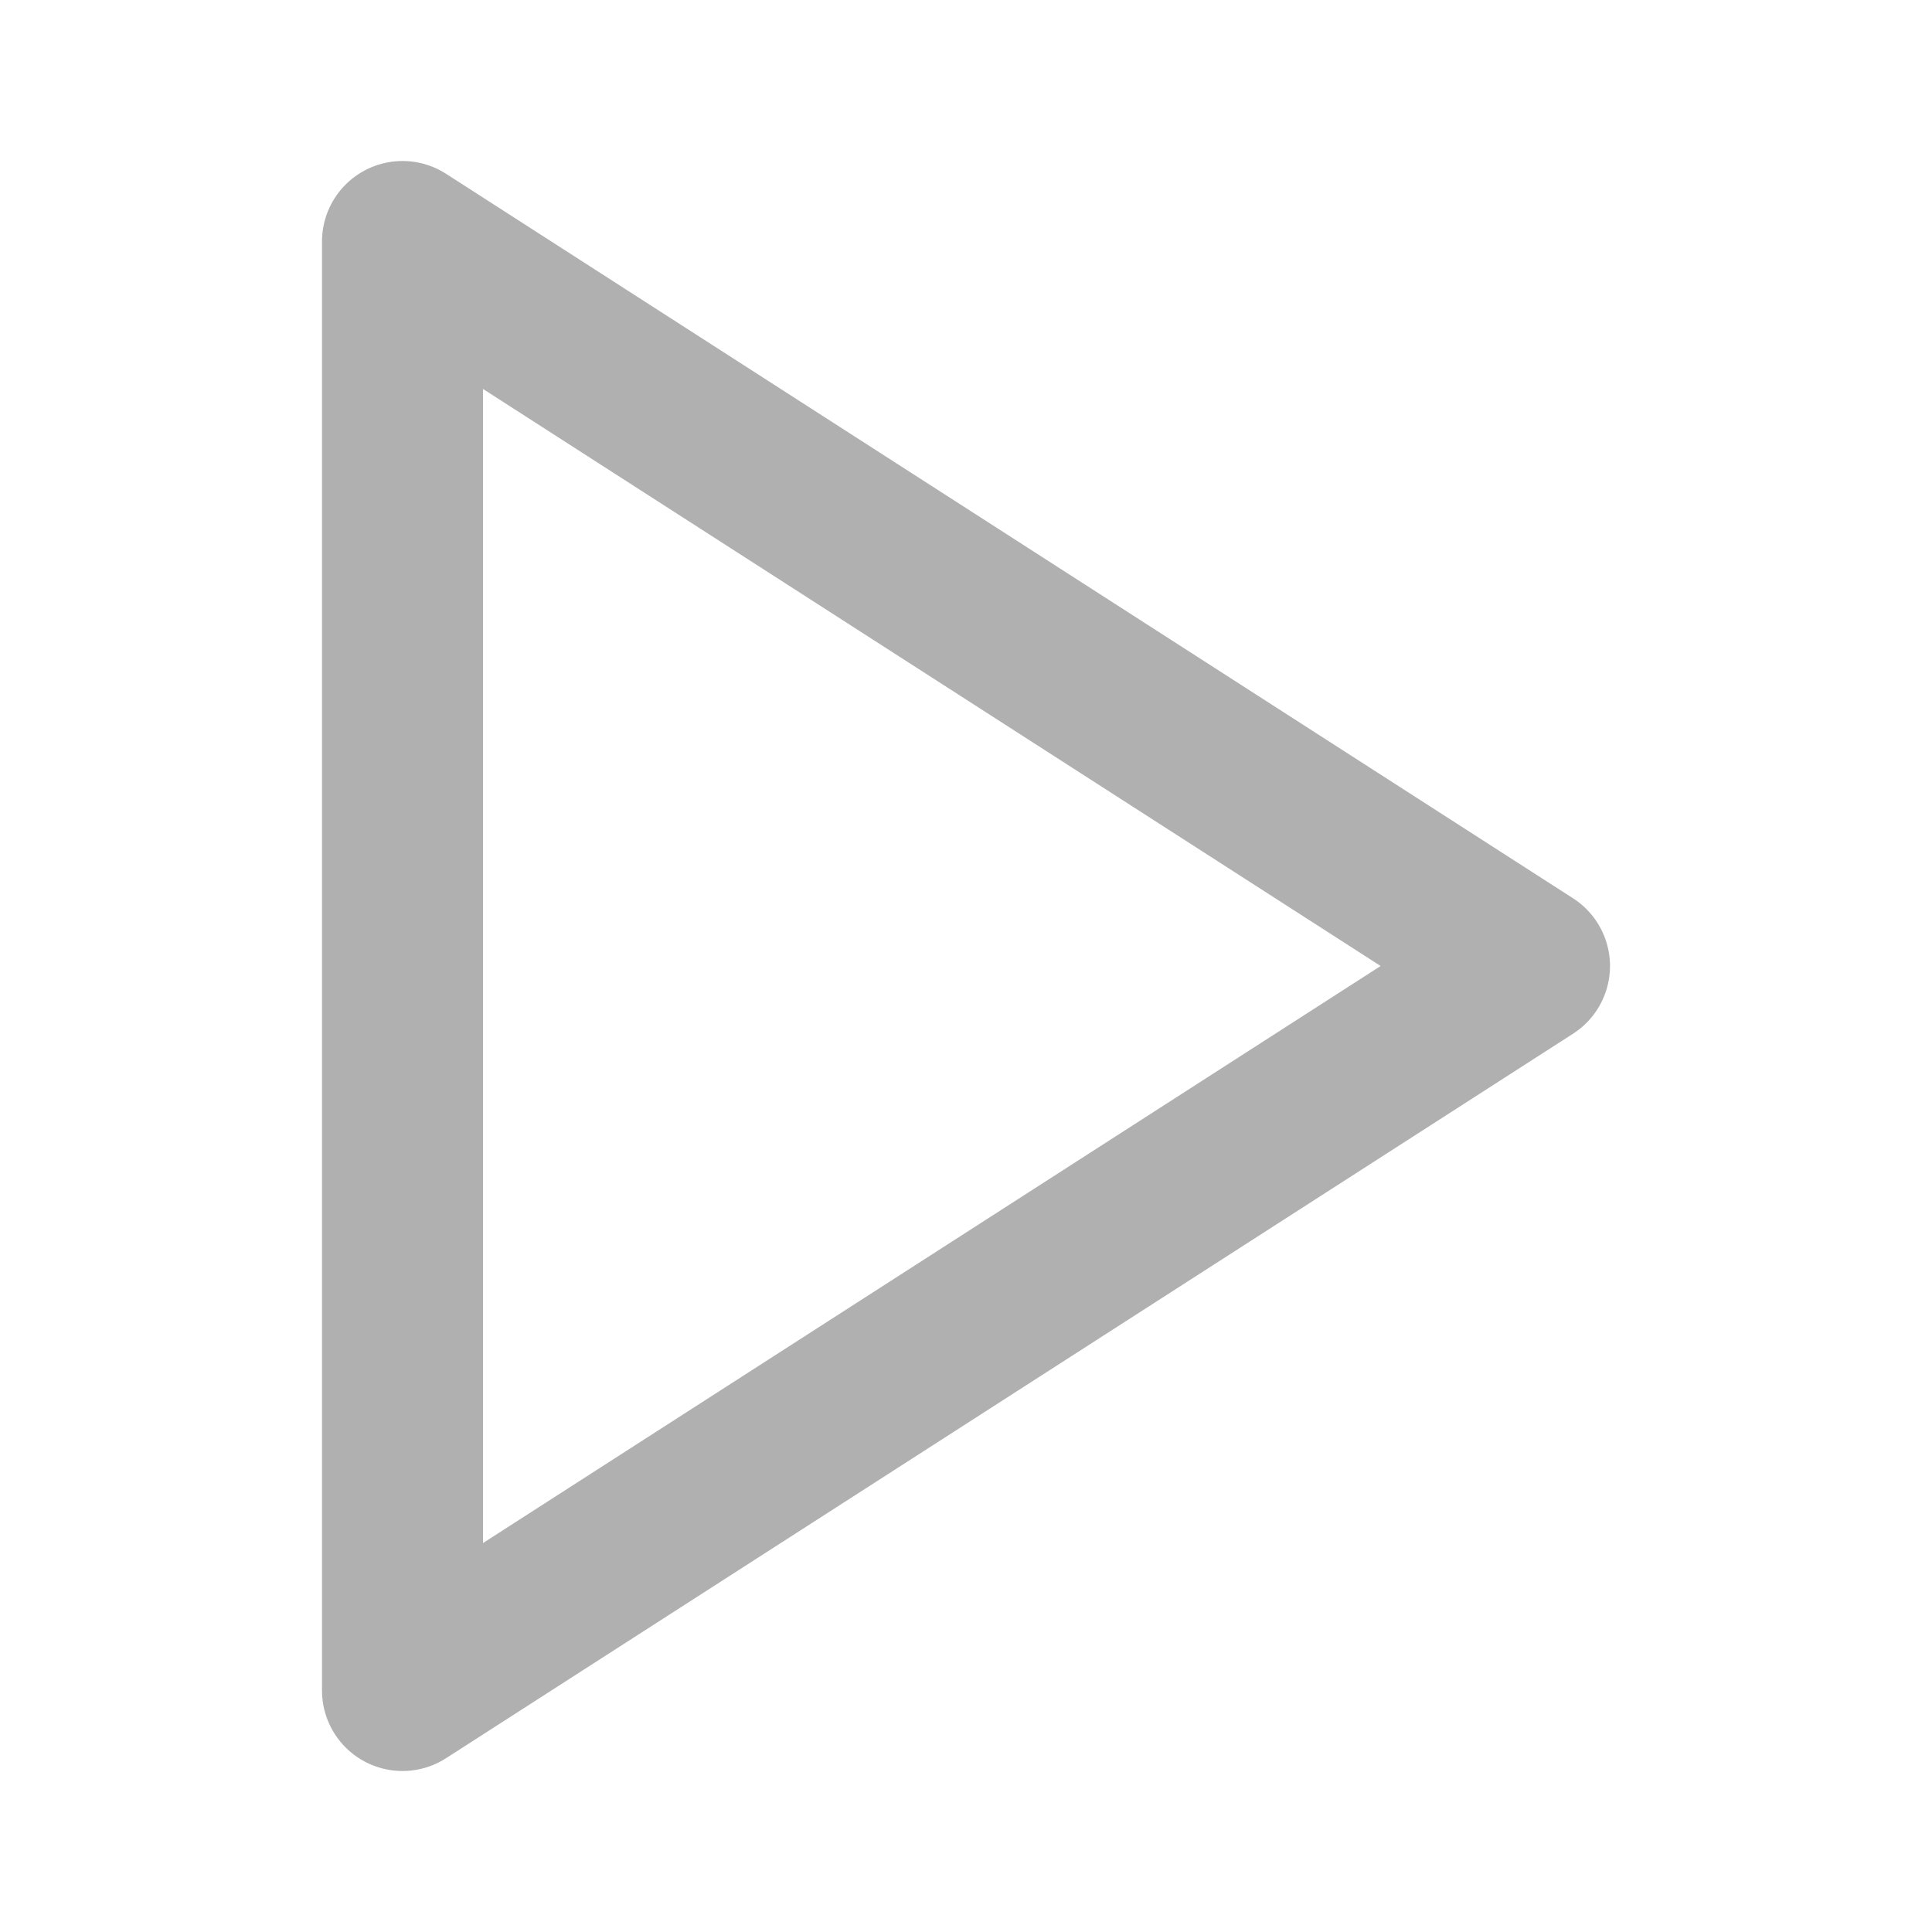
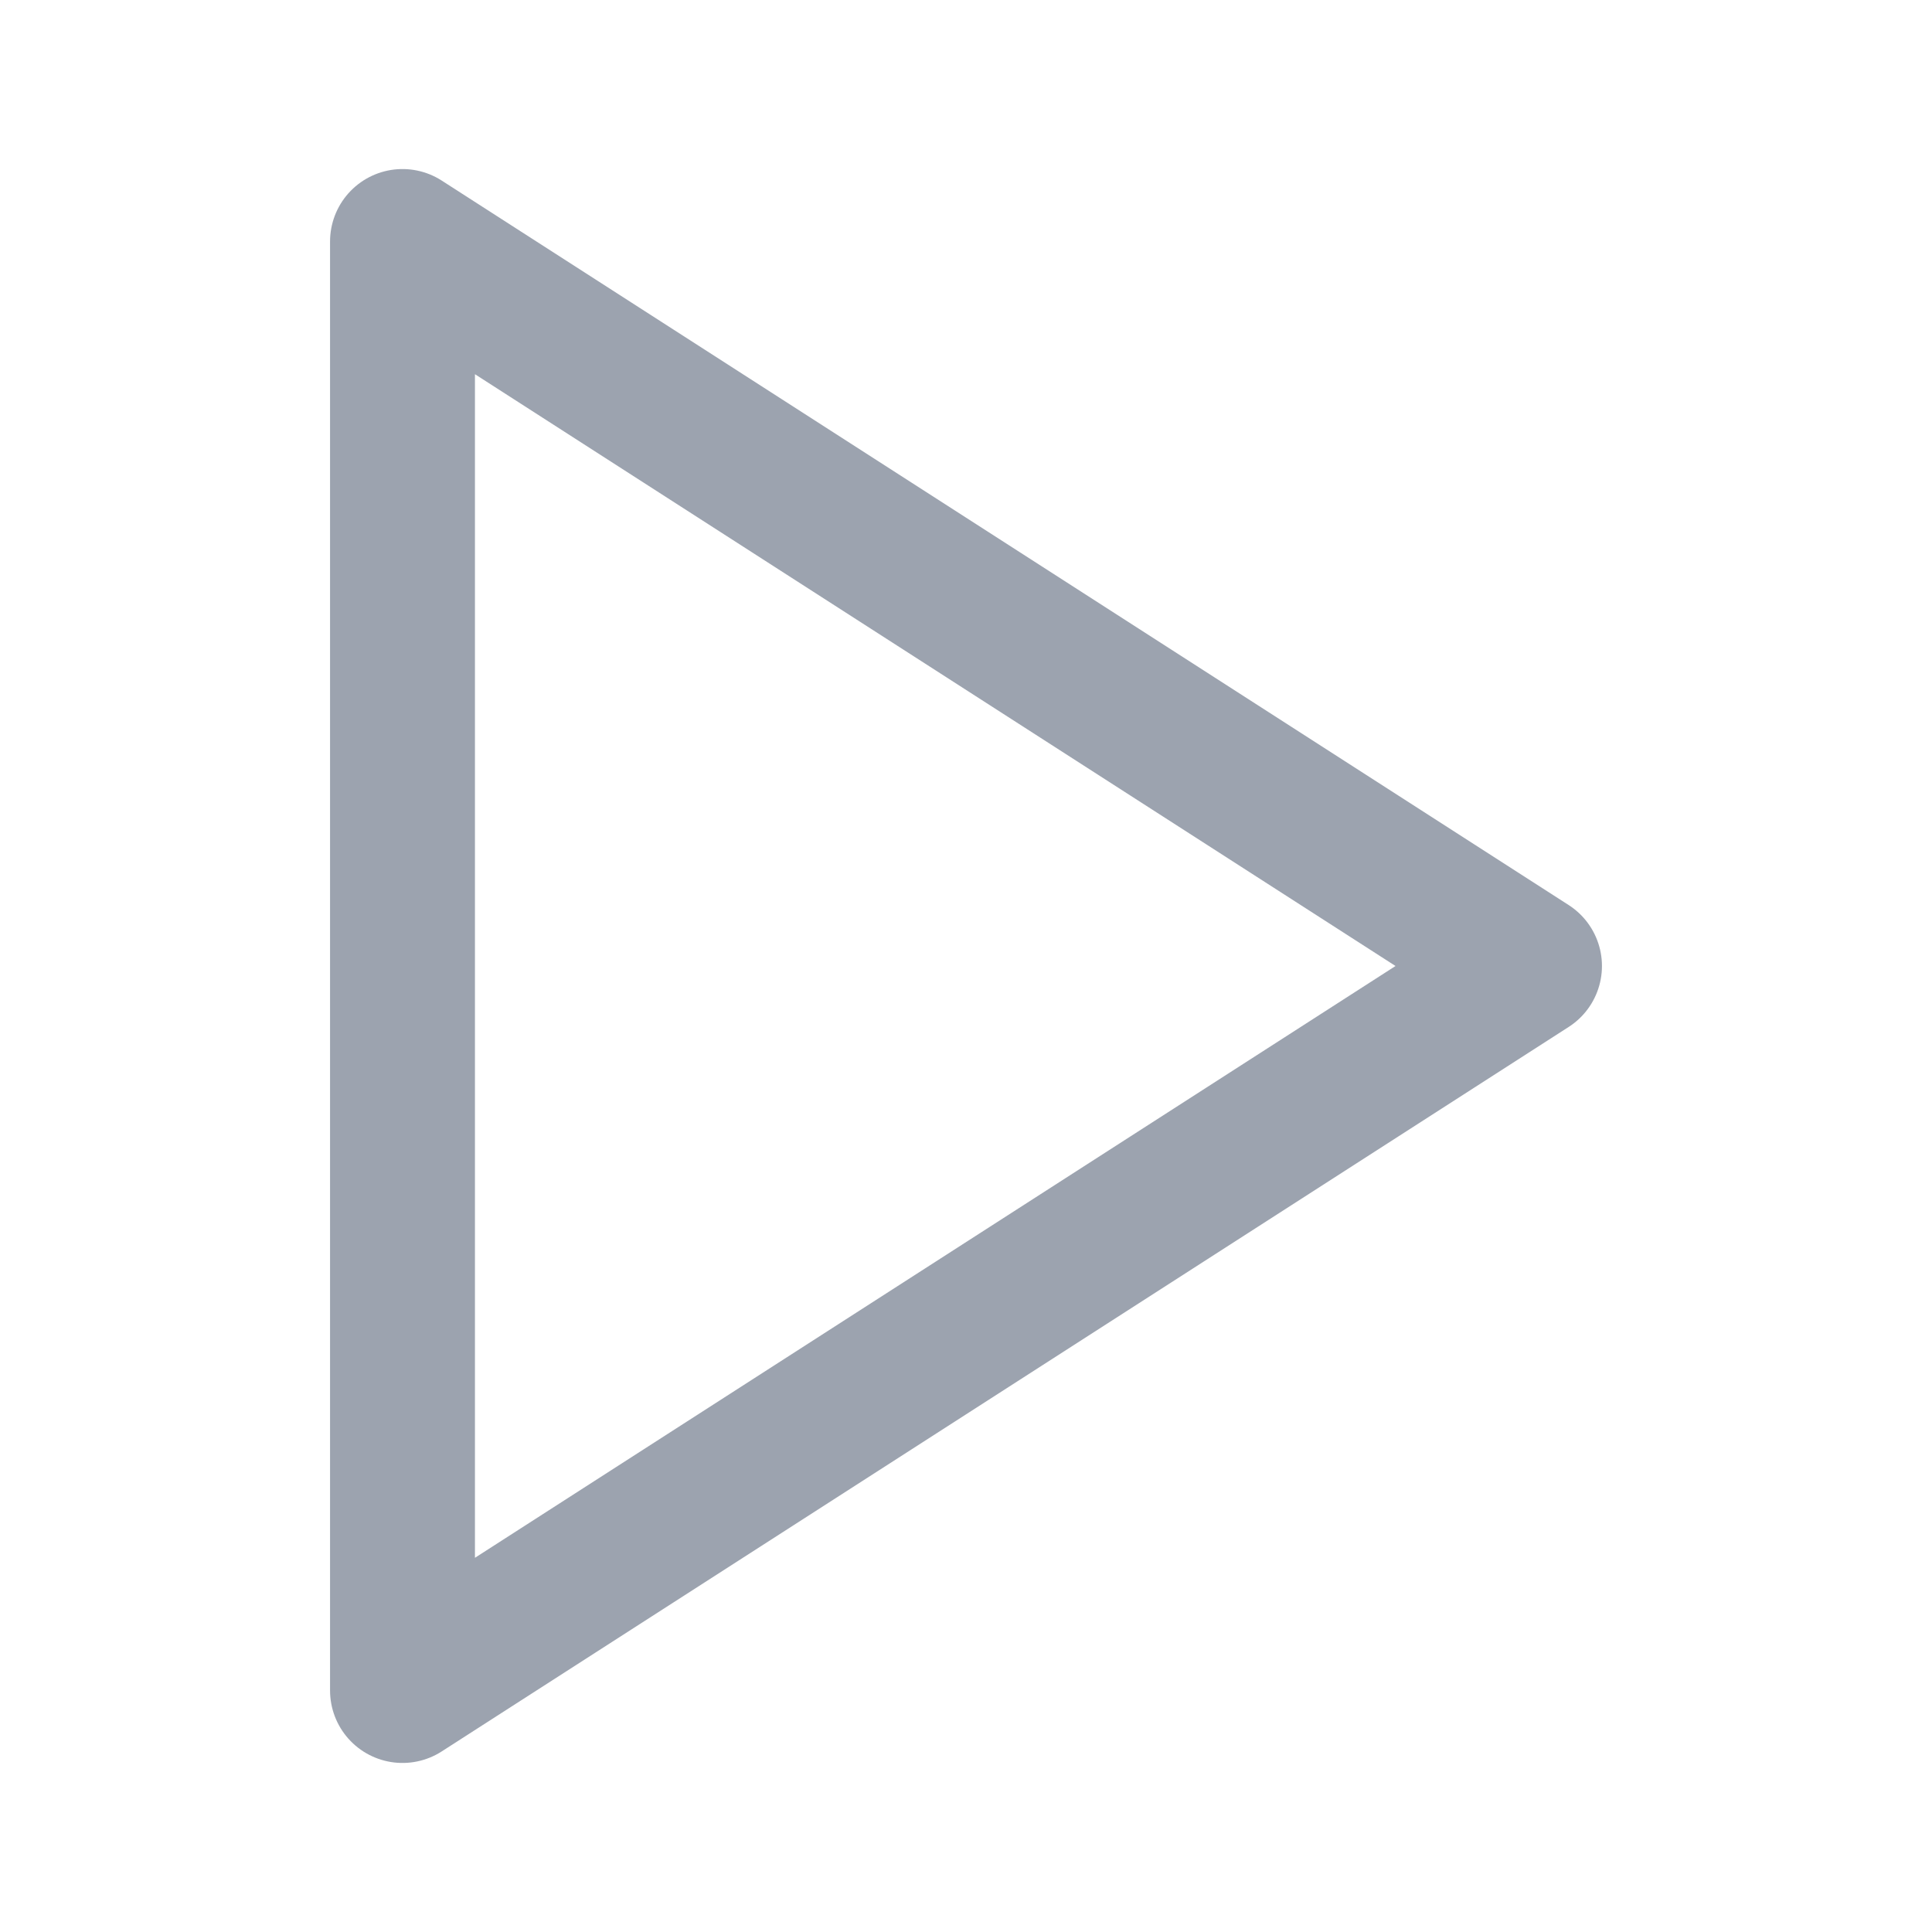
- <svg xmlns="http://www.w3.org/2000/svg" viewBox="0 0 24 24" fill="none" stroke="#b0b0b0" stroke-width="2" stroke-linecap="round" stroke-linejoin="round">
+ <svg xmlns="http://www.w3.org/2000/svg" viewBox="0 0 24 24" fill="none" stroke="#9ca3af" stroke-width="1.8" stroke-linecap="round" stroke-linejoin="round">
  <polygon points="5 3 19 12 5 21 5 3" />
</svg>
